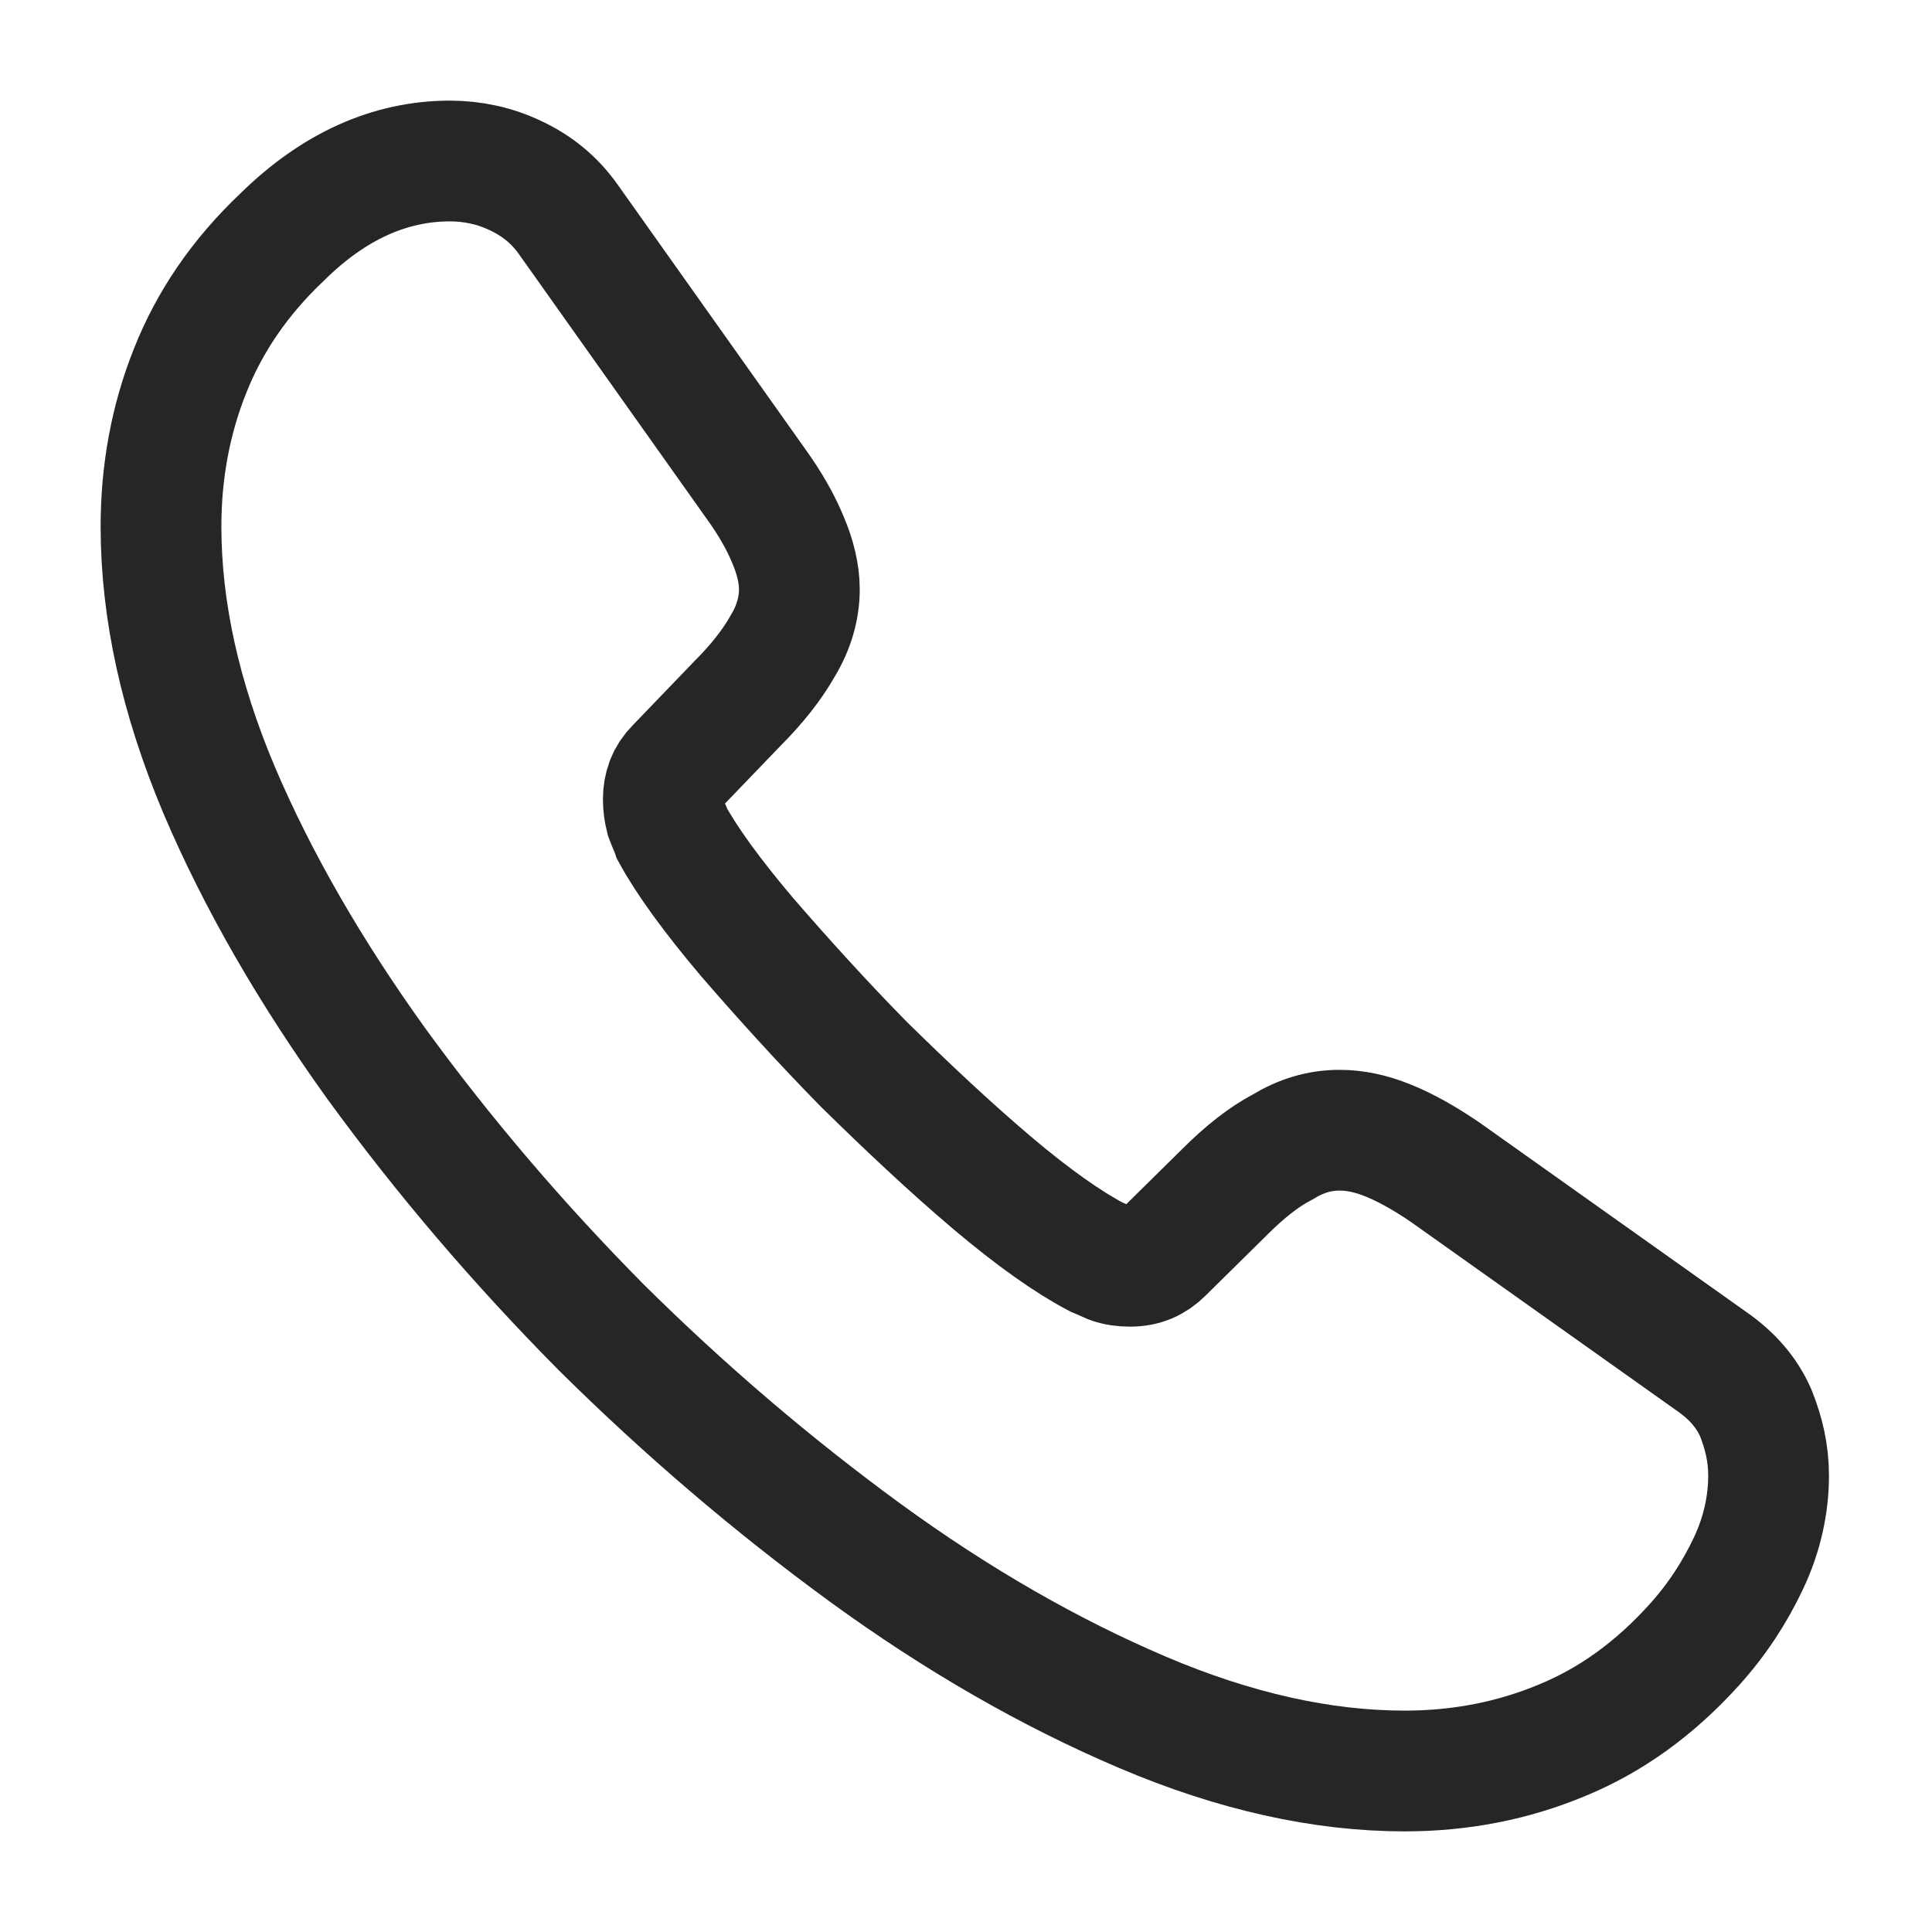
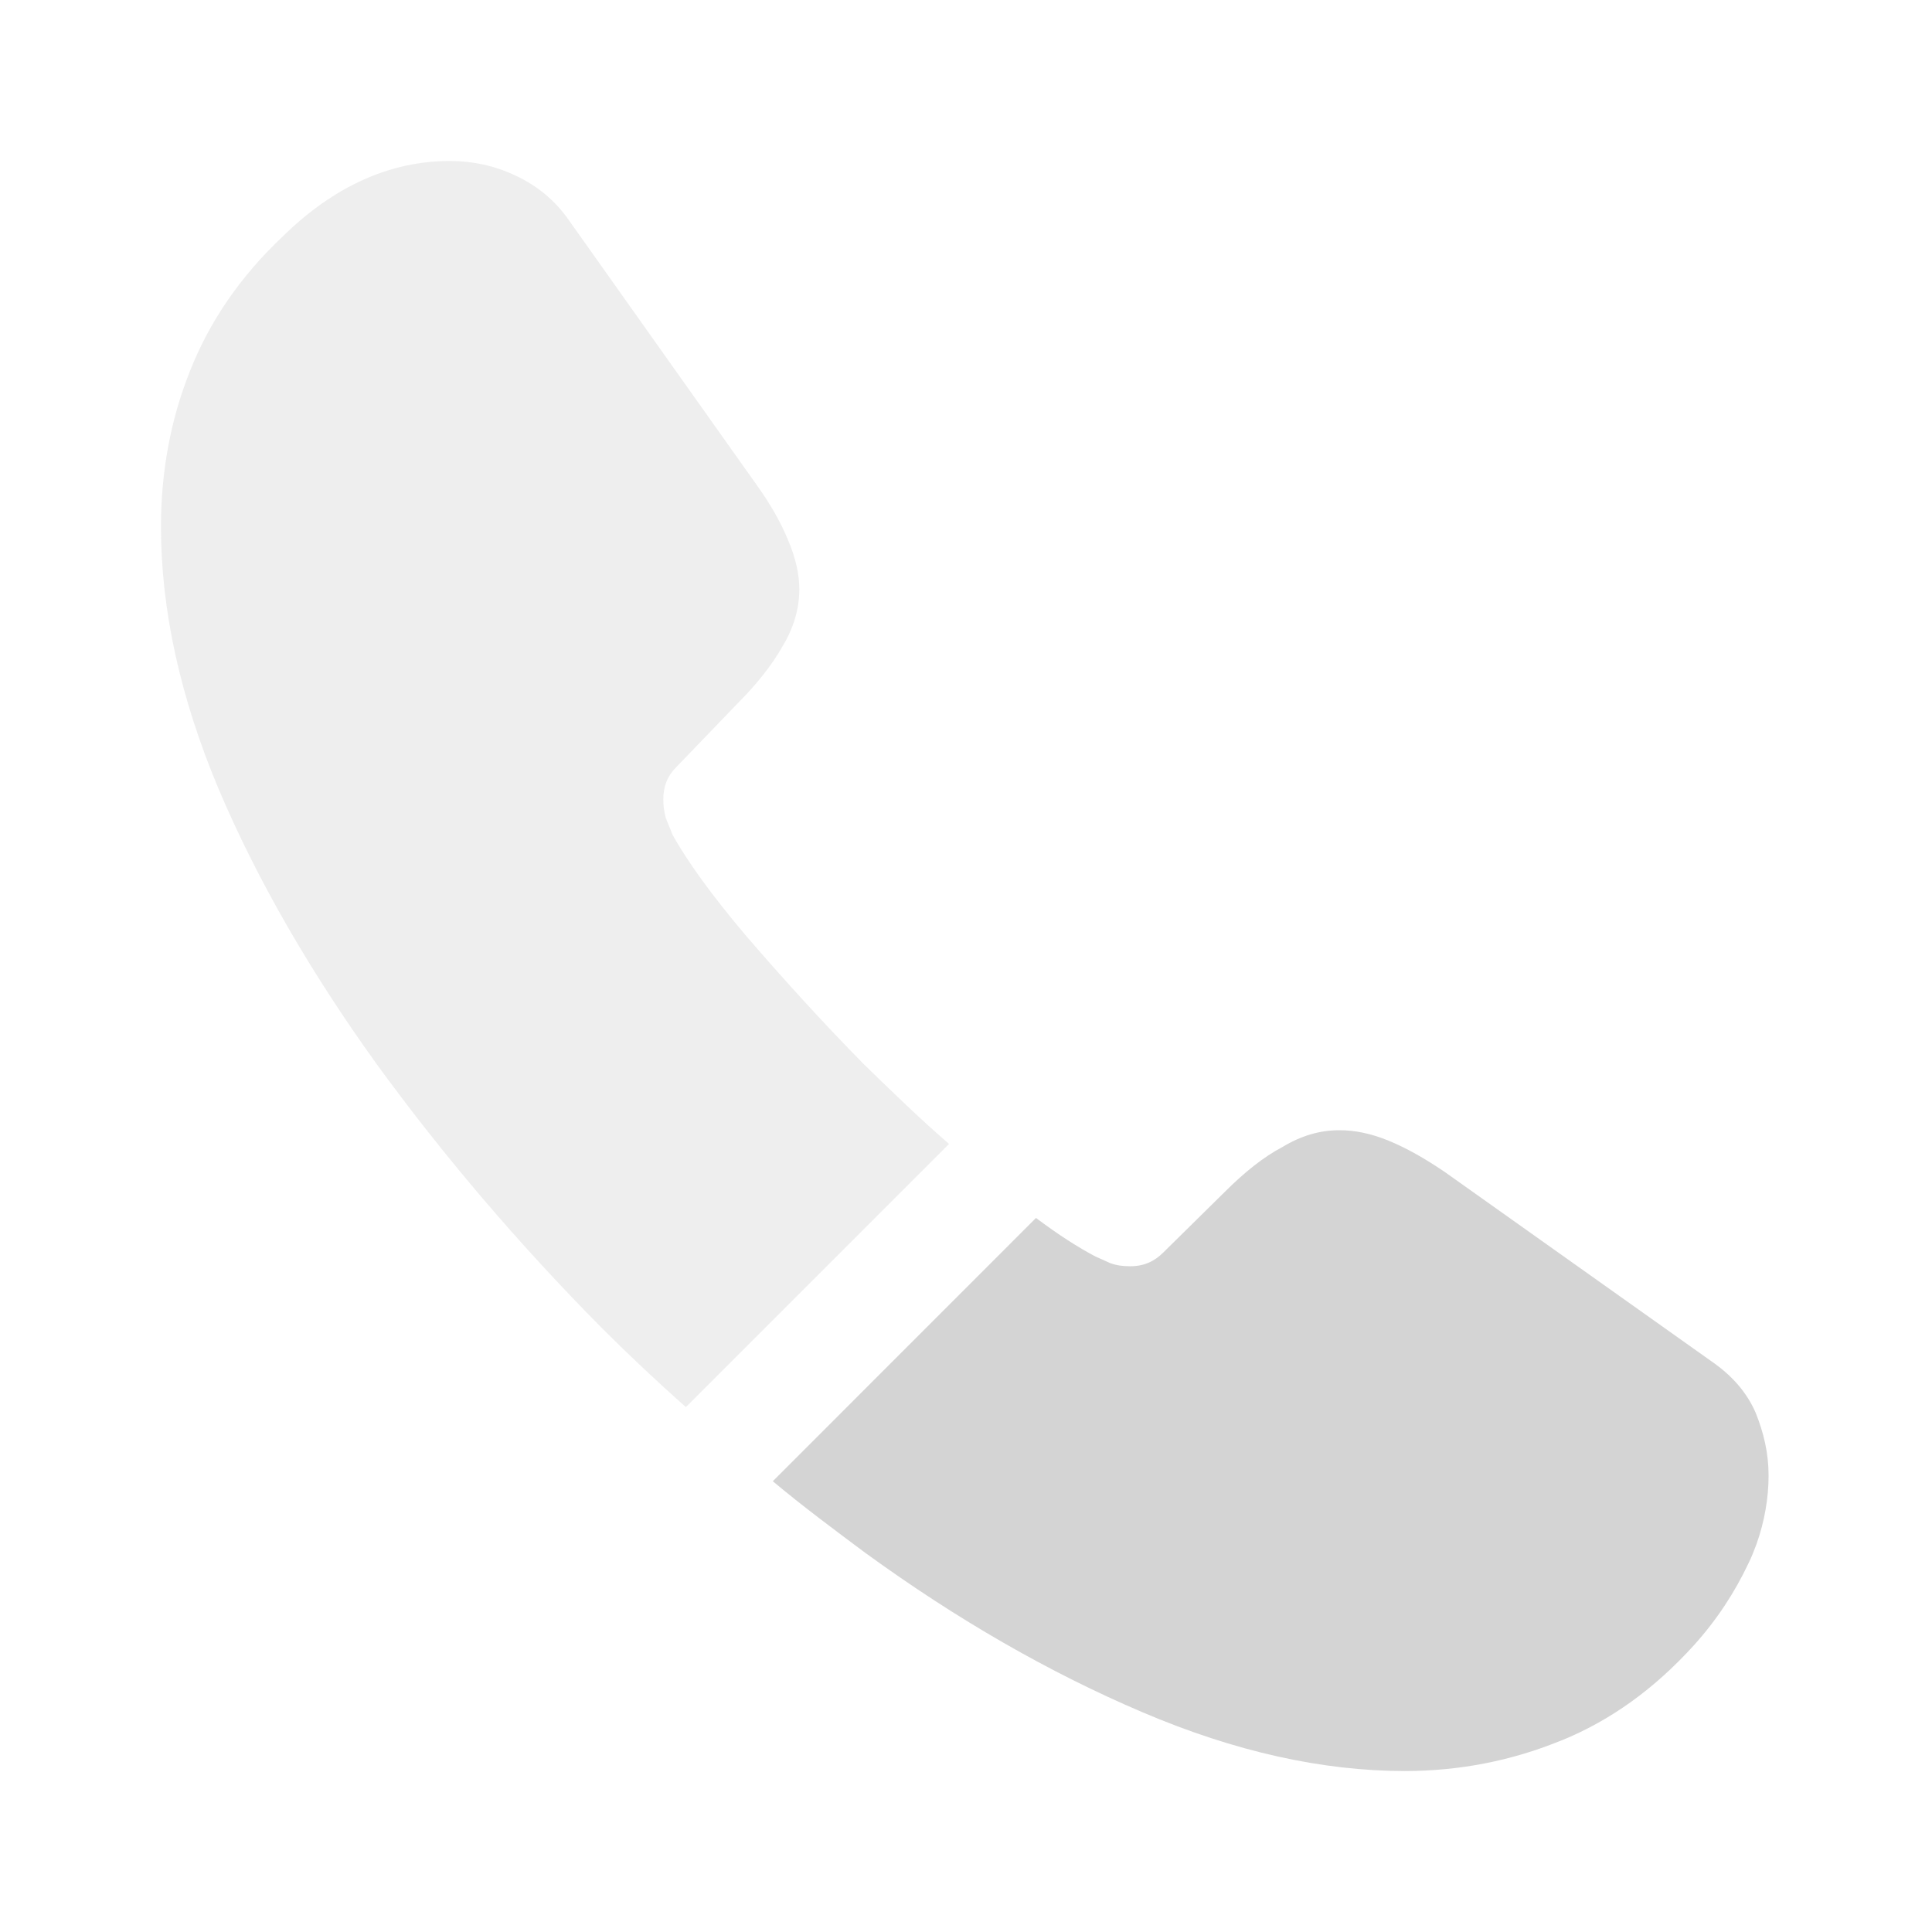
- <svg xmlns="http://www.w3.org/2000/svg" width="24" height="24" viewBox="0 0 24 24" fill="none">
-   <path d="M21.97 18.33C21.97 18.69 21.89 19.06 21.72 19.42C21.55 19.78 21.33 20.12 21.04 20.44C20.55 20.98 20.01 21.37 19.4 21.62C18.8 21.87 18.15 22 17.45 22C16.43 22 15.34 21.76 14.19 21.27C13.04 20.78 11.89 20.12 10.75 19.29C9.6 18.45 8.51 17.52 7.47 16.49C6.44 15.45 5.51 14.36 4.68 13.22C3.86 12.08 3.2 10.94 2.72 9.81C2.24 8.67 2 7.58 2 6.54C2 5.86 2.12 5.21 2.36 4.61C2.6 4 2.98 3.44 3.51 2.94C4.15 2.31 4.85 2 5.59 2C5.87 2 6.15 2.06 6.4 2.18C6.66 2.3 6.89 2.48 7.07 2.74L9.39 6.01C9.57 6.26 9.7 6.49 9.79 6.71C9.88 6.92 9.93 7.13 9.93 7.32C9.93 7.56 9.86 7.8 9.72 8.03C9.59 8.26 9.4 8.5 9.16 8.74L8.4 9.53C8.29 9.64 8.24 9.77 8.24 9.93C8.24 10.01 8.25 10.08 8.27 10.16C8.3 10.24 8.33 10.3 8.35 10.36C8.53 10.69 8.84 11.12 9.28 11.64C9.73 12.16 10.21 12.69 10.73 13.22C11.27 13.75 11.79 14.24 12.32 14.69C12.84 15.13 13.27 15.43 13.61 15.61C13.66 15.63 13.72 15.66 13.79 15.69C13.87 15.72 13.95 15.73 14.04 15.73C14.21 15.73 14.34 15.67 14.45 15.56L15.21 14.81C15.46 14.56 15.7 14.37 15.93 14.25C16.16 14.11 16.39 14.04 16.64 14.04C16.83 14.04 17.03 14.08 17.25 14.17C17.47 14.26 17.7 14.39 17.95 14.56L21.26 16.91C21.52 17.09 21.7 17.3 21.81 17.55C21.91 17.8 21.97 18.05 21.97 18.33Z" stroke="#262626" stroke-width="1.5" stroke-miterlimit="10" />
+ <svg xmlns="http://www.w3.org/2000/svg" width="22" height="22" viewBox="0 0 22 22" fill="none">
+   <path opacity="0.4" d="M10.807 13.026L7.81 16.023C7.48 15.73 7.159 15.428 6.847 15.116C5.903 14.162 5.051 13.163 4.29 12.118C3.538 11.073 2.933 10.028 2.493 8.993C2.053 7.948 1.833 6.948 1.833 5.995C1.833 5.372 1.943 4.776 2.163 4.226C2.383 3.667 2.732 3.153 3.217 2.695C3.804 2.118 4.446 1.833 5.124 1.833C5.381 1.833 5.637 1.888 5.867 1.998C6.105 2.108 6.316 2.273 6.481 2.512L8.607 5.509C8.772 5.738 8.892 5.949 8.974 6.151C9.057 6.343 9.102 6.536 9.102 6.71C9.102 6.93 9.038 7.15 8.91 7.361C8.791 7.572 8.617 7.792 8.397 8.012L7.7 8.736C7.599 8.837 7.553 8.956 7.553 9.103C7.553 9.176 7.562 9.24 7.581 9.313C7.608 9.387 7.636 9.442 7.654 9.497C7.819 9.799 8.103 10.193 8.507 10.67C8.919 11.147 9.359 11.633 9.836 12.118C10.166 12.439 10.487 12.751 10.807 13.026Z" fill="#D4D4D4" />
+   <path d="M20.139 16.802C20.139 17.059 20.093 17.325 20.002 17.582C19.974 17.655 19.947 17.728 19.91 17.802C19.754 18.132 19.552 18.443 19.287 18.737C18.837 19.232 18.343 19.589 17.783 19.818C17.774 19.818 17.765 19.828 17.756 19.828C17.215 20.047 16.628 20.167 15.996 20.167C15.061 20.167 14.062 19.947 13.008 19.497C11.953 19.048 10.899 18.443 9.854 17.683C9.497 17.417 9.139 17.151 8.8 16.867L11.797 13.869C12.054 14.062 12.283 14.208 12.476 14.309C12.522 14.328 12.577 14.355 12.641 14.383C12.714 14.41 12.787 14.419 12.87 14.419C13.026 14.419 13.145 14.364 13.246 14.263L13.943 13.576C14.172 13.347 14.392 13.172 14.602 13.062C14.813 12.934 15.024 12.87 15.253 12.87C15.428 12.87 15.611 12.907 15.812 12.989C16.014 13.072 16.225 13.191 16.454 13.347L19.488 15.501C19.727 15.666 19.892 15.858 19.992 16.087C20.084 16.317 20.139 16.546 20.139 16.802Z" fill="#D4D4D4" />
</svg>
